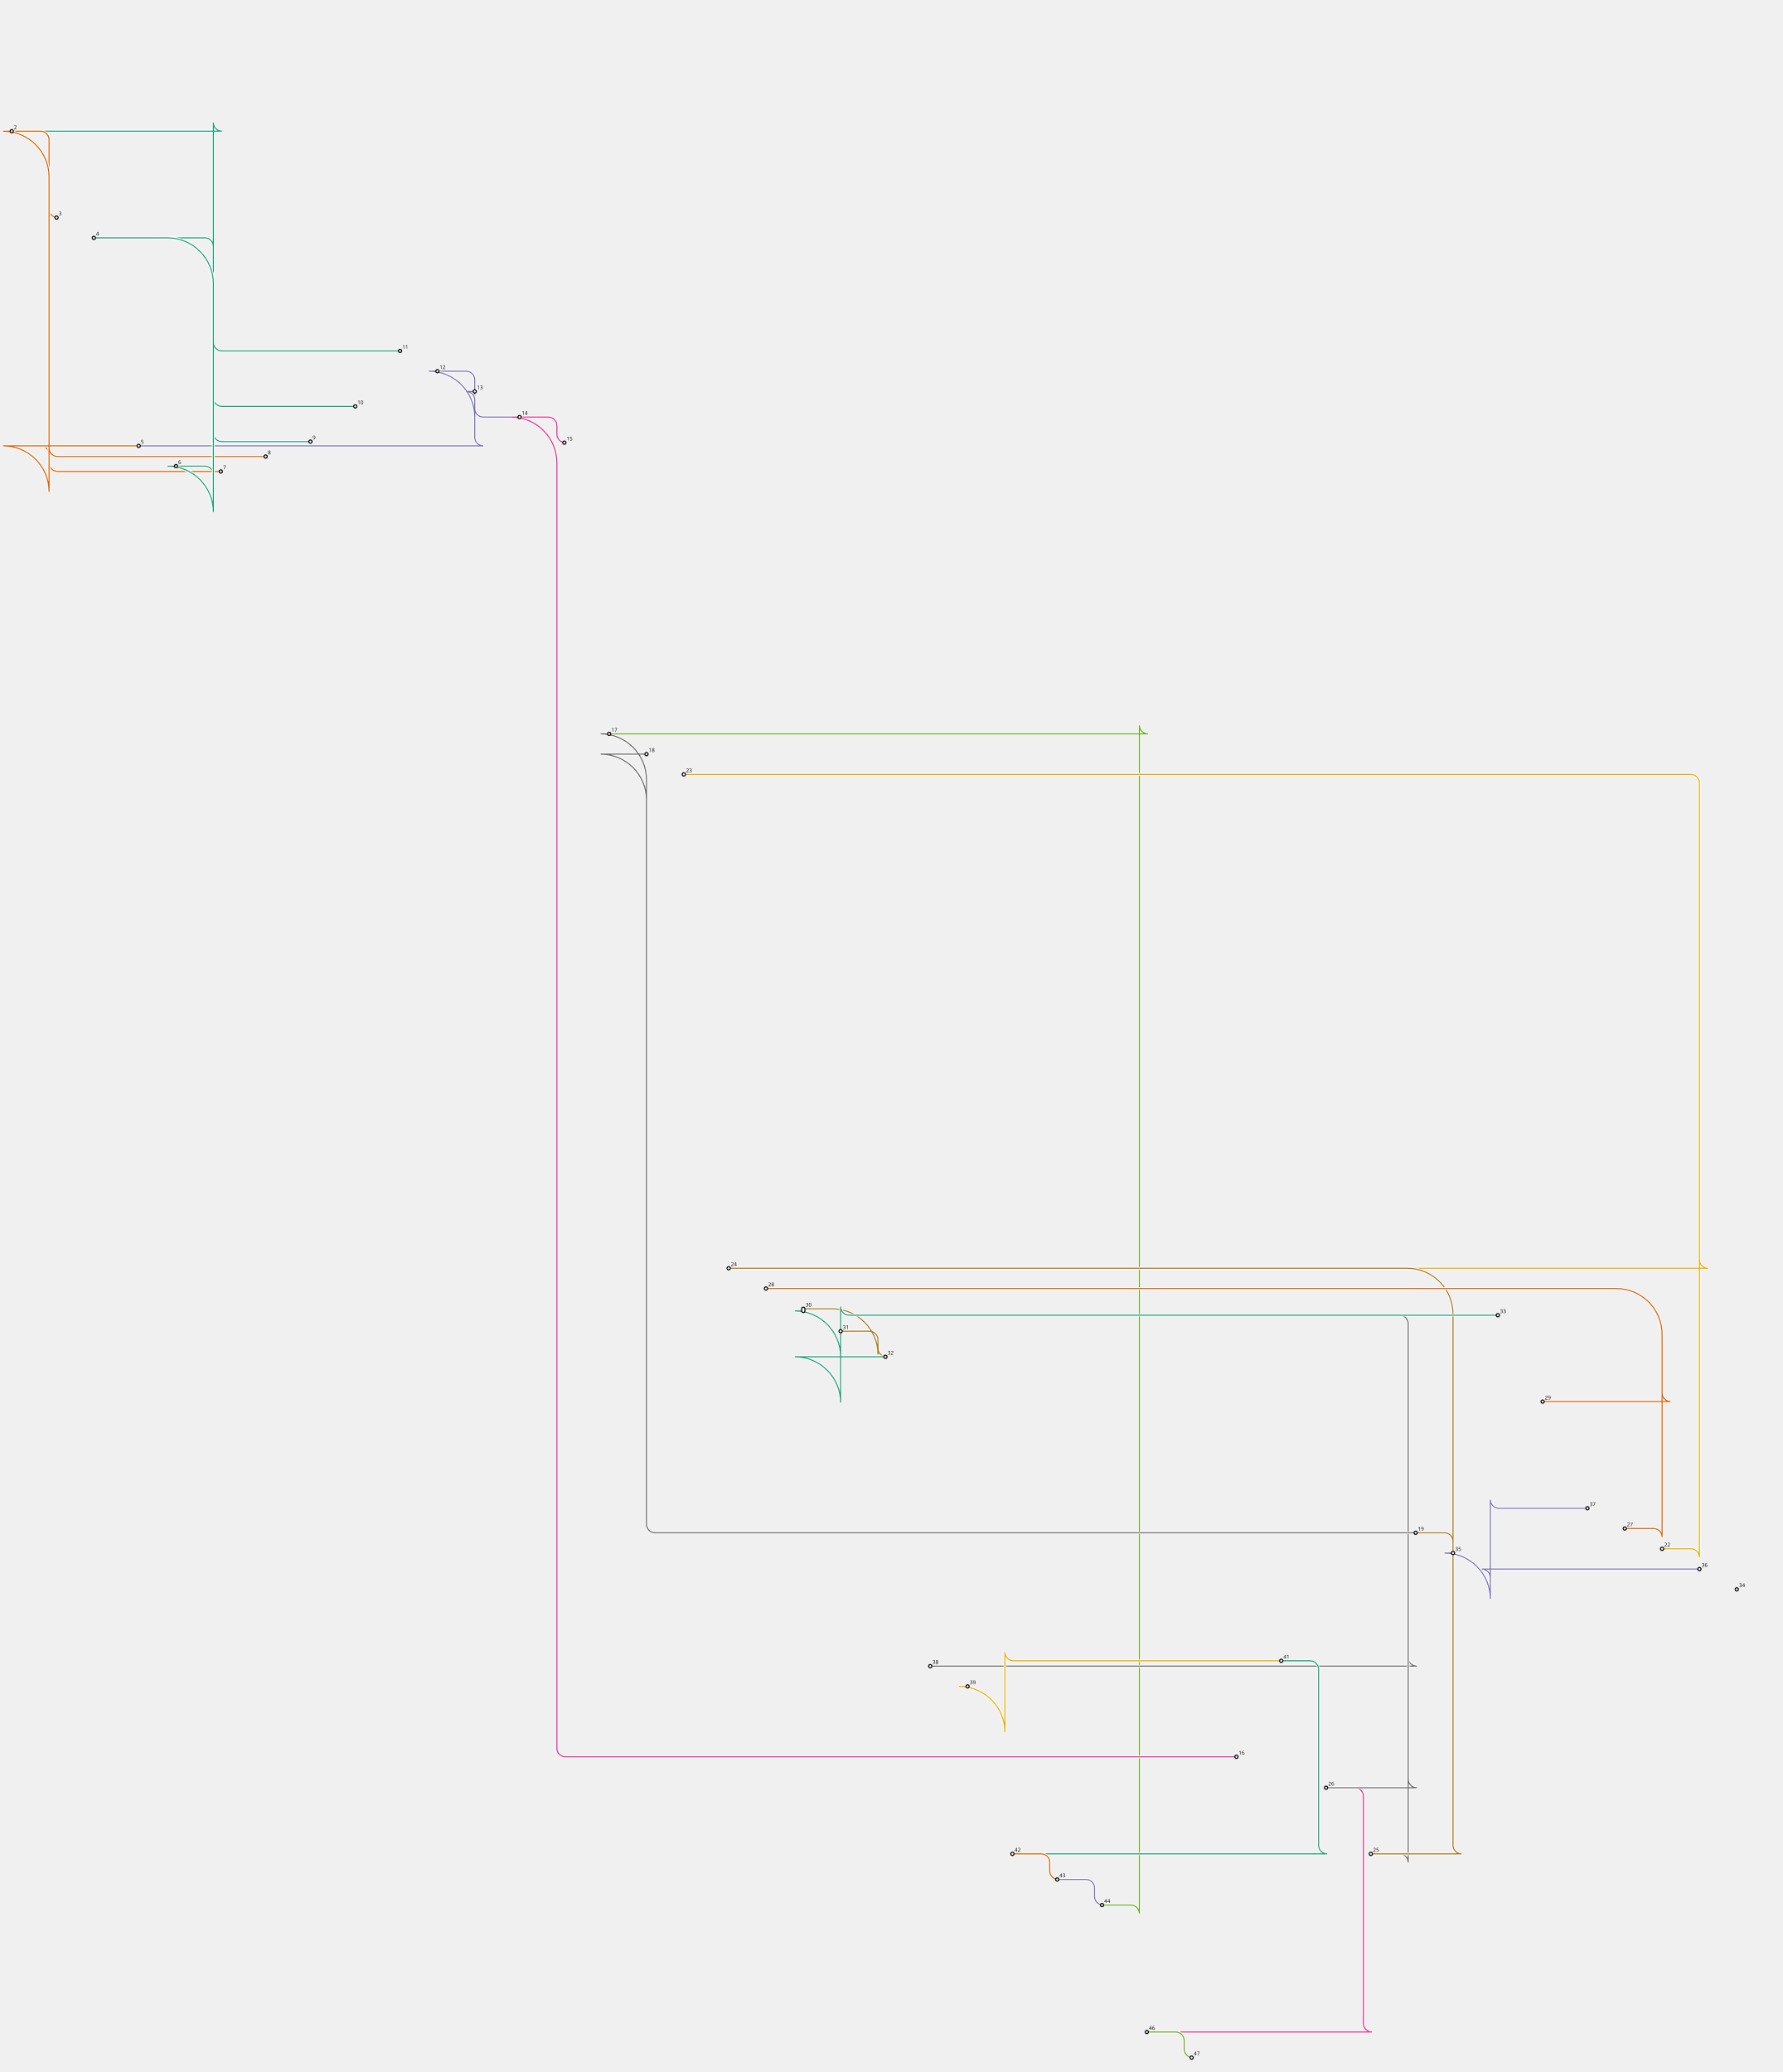
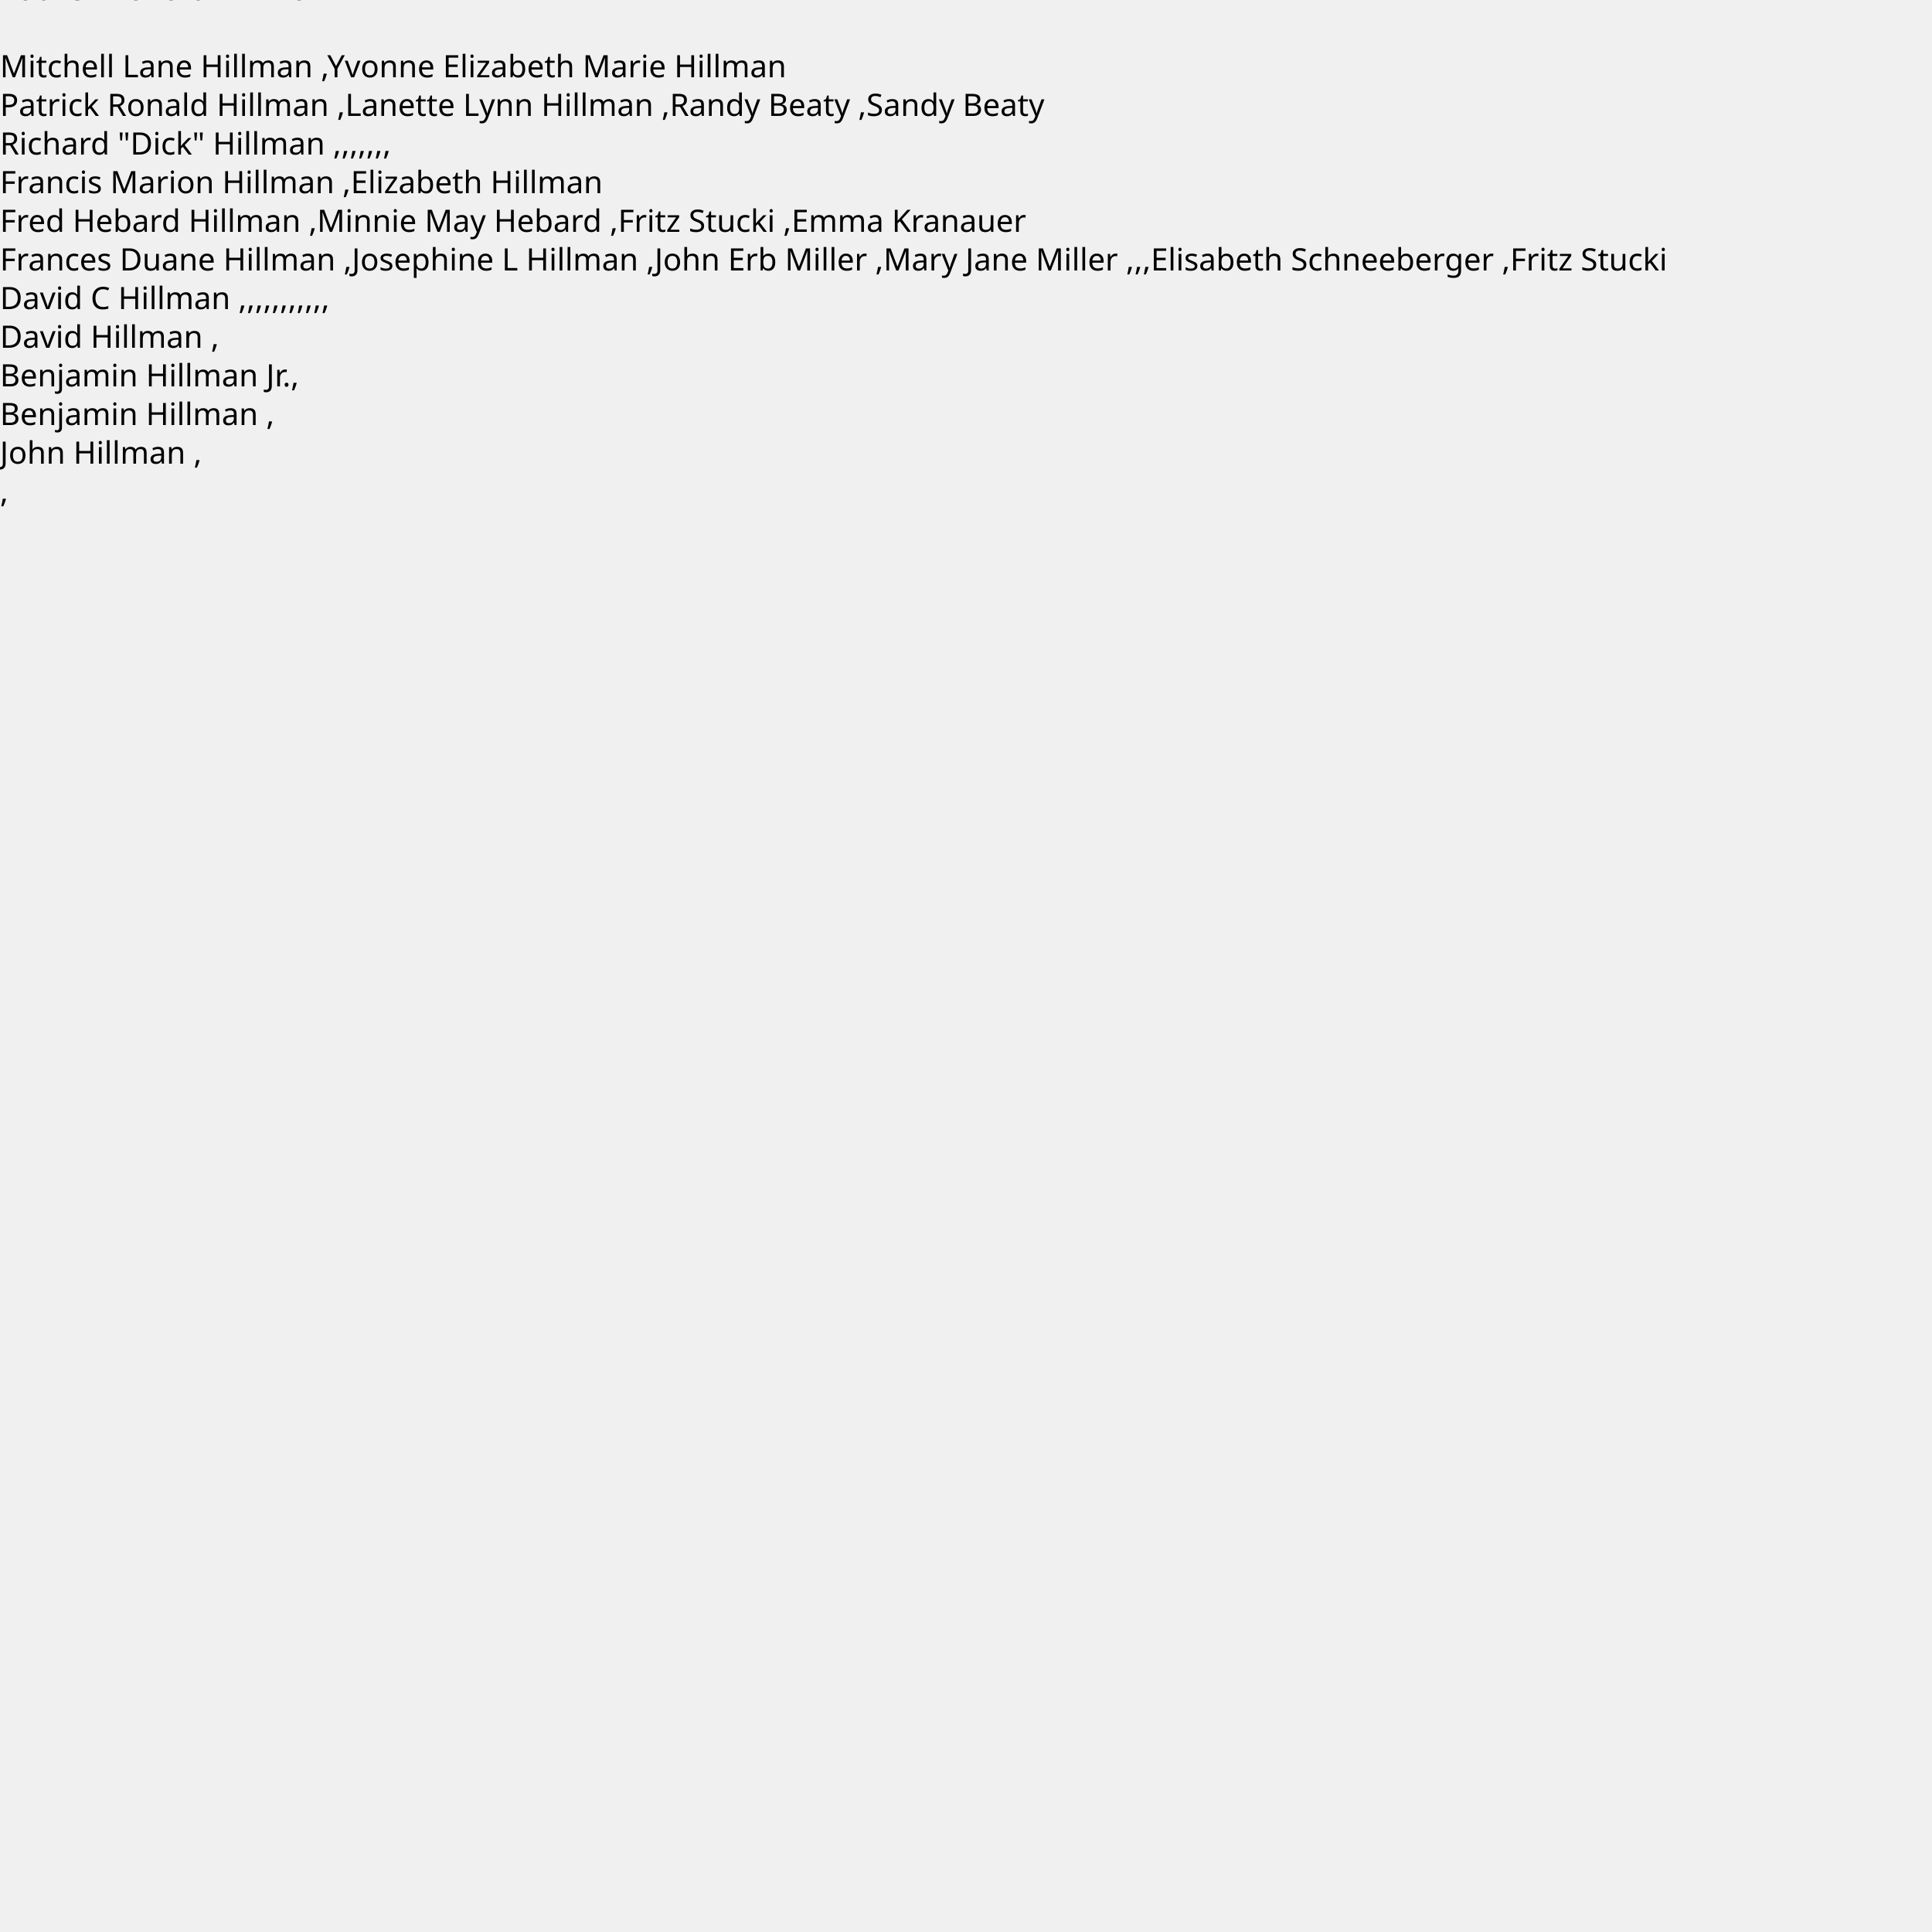
- <svg xmlns="http://www.w3.org/2000/svg" width="3342" height="3885" style="background-color: white" version="1.1">
+ <svg xmlns="http://www.w3.org/2000/svg" width="1000" height="1000">
  <style>
-     text {
-       font-family: sans-serif;
-       font-size: 10px;
-     }
-     .node {
-       stroke-linecap: round;
-     }
-     .link {
-       fill: none;
-     }
-   </style>
-   <path class="link" d="       M330 874       L384 874       A16 16 90 0 1 400 890       L400 230       A16 16 90 0 0 416 246       L22 246       M176 446       L384 446       A16 16 90 0 1 400 462       L400 230       A16 16 90 0 0 416 246       L22 246" stroke="white" stroke-width="5" />
-   <path class="link" d="       M330 874       L384 874       A16 16 90 0 1 400 890       L400 230       A16 16 90 0 0 416 246       L22 246       M176 446       L384 446       A16 16 90 0 1 400 462       L400 230       A16 16 90 0 0 416 246       L22 246" stroke="#1b9e77" stroke-width="2" />
-     ,
-       <path class="link" d="       M22 246       L76 246       A16 16 90 0 1 92 262       L92 392       A16 16 90 0 0 108 408       L106 408       M260 836       L76 836       A16 16 90 0 1 92 852       L92 392       A16 16 90 0 0 108 408       L106 408" stroke="white" stroke-width="5" />
-   <path class="link" d="       M22 246       L76 246       A16 16 90 0 1 92 262       L92 392       A16 16 90 0 0 108 408       L106 408       M260 836       L76 836       A16 16 90 0 1 92 852       L92 392       A16 16 90 0 0 108 408       L106 408" stroke="#d95f02" stroke-width="2" />
-     ,
-       <path class="link" d="       M820 696       L874 696       A16 16 90 0 1 890 712       L890 820       A16 16 90 0 0 906 836       L260 836       M890 734       L874 734       A16 16 90 0 1 890 750       L890 820       A16 16 90 0 0 906 836       L260 836" stroke="white" stroke-width="5" />
-   <path class="link" d="       M820 696       L874 696       A16 16 90 0 1 890 712       L890 820       A16 16 90 0 0 906 836       L260 836       M890 734       L874 734       A16 16 90 0 1 890 750       L890 820       A16 16 90 0 0 906 836       L260 836" stroke="#7570b3" stroke-width="2" />
-     ,
-       <path class="link" d="       M22 246       L6 246       A86 86 90 0 1 92 332       L92 868       A16 16 90 0 0 108 884       L414 884       M260 836       L6 836       A86 86 90 0 1 92 922       L92 868       A16 16 90 0 0 108 884       L414 884" stroke="white" stroke-width="5" />
-   <path class="link" d="       M22 246       L6 246       A86 86 90 0 1 92 332       L92 868       A16 16 90 0 0 108 884       L414 884       M260 836       L6 836       A86 86 90 0 1 92 922       L92 868       A16 16 90 0 0 108 884       L414 884" stroke="#d95f02" stroke-width="2" />
-     ,
-       <path class="link" d="       M22 246       L6 246       A86 86 90 0 1 92 332       L92 840       A16 16 90 0 0 108 856       L498 856       M260 836       L6 836       A86 86 90 0 1 92 922       L92 840       A16 16 90 0 0 108 856       L498 856" stroke="white" stroke-width="5" />
-   <path class="link" d="       M22 246       L6 246       A86 86 90 0 1 92 332       L92 840       A16 16 90 0 0 108 856       L498 856       M260 836       L6 836       A86 86 90 0 1 92 922       L92 840       A16 16 90 0 0 108 856       L498 856" stroke="#d95f02" stroke-width="2" />
-     ,
-       <path class="link" d="       M330 874       L314 874       A86 86 90 0 1 400 960       L400 812       A16 16 90 0 0 416 828       L582 828       M176 446       L314 446       A86 86 90 0 1 400 532       L400 812       A16 16 90 0 0 416 828       L582 828" stroke="white" stroke-width="5" />
-   <path class="link" d="       M330 874       L314 874       A86 86 90 0 1 400 960       L400 812       A16 16 90 0 0 416 828       L582 828       M176 446       L314 446       A86 86 90 0 1 400 532       L400 812       A16 16 90 0 0 416 828       L582 828" stroke="#1b9e77" stroke-width="2" />
-     ,
-       <path class="link" d="       M330 874       L314 874       A86 86 90 0 1 400 960       L400 746       A16 16 90 0 0 416 762       L666 762       M176 446       L314 446       A86 86 90 0 1 400 532       L400 746       A16 16 90 0 0 416 762       L666 762" stroke="white" stroke-width="5" />
-   <path class="link" d="       M330 874       L314 874       A86 86 90 0 1 400 960       L400 746       A16 16 90 0 0 416 762       L666 762       M176 446       L314 446       A86 86 90 0 1 400 532       L400 746       A16 16 90 0 0 416 762       L666 762" stroke="#1b9e77" stroke-width="2" />
-     ,
-       <path class="link" d="       M330 874       L314 874       A86 86 90 0 1 400 960       L400 642       A16 16 90 0 0 416 658       L750 658       M176 446       L314 446       A86 86 90 0 1 400 532       L400 642       A16 16 90 0 0 416 658       L750 658" stroke="white" stroke-width="5" />
-   <path class="link" d="       M330 874       L314 874       A86 86 90 0 1 400 960       L400 642       A16 16 90 0 0 416 658       L750 658       M176 446       L314 446       A86 86 90 0 1 400 532       L400 642       A16 16 90 0 0 416 658       L750 658" stroke="#1b9e77" stroke-width="2" />
-     ,
-       <path class="link" d="       M820 696       L804 696       A86 86 90 0 1 890 782       L890 766       A16 16 90 0 0 906 782       L974 782       M890 734       L874 734       A16 16 90 0 1 890 750       L890 766       A16 16 90 0 0 906 782       L974 782" stroke="white" stroke-width="5" />
-   <path class="link" d="       M820 696       L804 696       A86 86 90 0 1 890 782       L890 766       A16 16 90 0 0 906 782       L974 782       M890 734       L874 734       A16 16 90 0 1 890 750       L890 766       A16 16 90 0 0 906 782       L974 782" stroke="#7570b3" stroke-width="2" />
-     ,
-       <path class="link" d="       M974 782       L1028 782       A16 16 90 0 1 1044 798       L1044 814       A16 16 90 0 0 1060 830       L1058 830" stroke="white" stroke-width="5" />
-   <path class="link" d="       M974 782       L1028 782       A16 16 90 0 1 1044 798       L1044 814       A16 16 90 0 0 1060 830       L1058 830" stroke="#e7298a" stroke-width="2" />
-     ,
-       <path class="link" d="       M2066 3572       L2120 3572       A16 16 90 0 1 2136 3588       L2136 1360       A16 16 90 0 0 2152 1376       L1142 1376" stroke="white" stroke-width="5" />
-   <path class="link" d="       M2066 3572       L2120 3572       A16 16 90 0 1 2136 3588       L2136 1360       A16 16 90 0 0 2152 1376       L1142 1376" stroke="#66a61e" stroke-width="2" />
-     ,
-       <path class="link" d="       M3116 2904       L3170 2904       A16 16 90 0 1 3186 2920       L3186 2362       A16 16 90 0 0 3202 2378       L1366 2378       M1282 1452       L3170 1452       A16 16 90 0 1 3186 1468       L3186 2362       A16 16 90 0 0 3202 2378       L1366 2378" stroke="white" stroke-width="5" />
-   <path class="link" d="       M3116 2904       L3170 2904       A16 16 90 0 1 3186 2920       L3186 2362       A16 16 90 0 0 3202 2378       L1366 2378       M1282 1452       L3170 1452       A16 16 90 0 1 3186 1468       L3186 2362       A16 16 90 0 0 3202 2378       L1366 2378" stroke="#e6ab02" stroke-width="2" />
-     ,
-       <path class="link" d="       M1576 2496       L1630 2496       A16 16 90 0 1 1646 2512       L1646 2528       A16 16 90 0 0 1662 2544       L1660 2544       M1506 2454       L1560 2454       A86 86 90 0 1 1646 2540       L1646 2528       A16 16 90 0 0 1662 2544       L1660 2544" stroke="white" stroke-width="5" />
-   <path class="link" d="       M1576 2496       L1630 2496       A16 16 90 0 1 1646 2512       L1646 2528       A16 16 90 0 0 1662 2544       L1660 2544       M1506 2454       L1560 2454       A86 86 90 0 1 1646 2540       L1646 2528       A16 16 90 0 0 1662 2544       L1660 2544" stroke="#a6761d" stroke-width="2" />
-     ,
-       <path class="link" d="       M2570 3476       L2624 3476       A16 16 90 0 1 2640 3492       L2640 3108       A16 16 90 0 0 2656 3124       L1744 3124       M2808 2466       L2624 2466       A16 16 90 0 1 2640 2482       L2640 3108       A16 16 90 0 0 2656 3124       L1744 3124" stroke="white" stroke-width="5" />
-   <path class="link" d="       M2570 3476       L2624 3476       A16 16 90 0 1 2640 3492       L2640 3108       A16 16 90 0 0 2656 3124       L1744 3124       M2808 2466       L2624 2466       A16 16 90 0 1 2640 2482       L2640 3108       A16 16 90 0 0 2656 3124       L1744 3124" stroke="#666666" stroke-width="2" />
-     ,
-       <path class="link" d="       M2402 3114       L2456 3114       A16 16 90 0 1 2472 3130       L2472 3460       A16 16 90 0 0 2488 3476       L1898 3476" stroke="white" stroke-width="5" />
-   <path class="link" d="       M2402 3114       L2456 3114       A16 16 90 0 1 2472 3130       L2472 3460       A16 16 90 0 0 2488 3476       L1898 3476" stroke="#1b9e77" stroke-width="2" />
-     ,
-       <path class="link" d="       M1898 3476       L1952 3476       A16 16 90 0 1 1968 3492       L1968 3508       A16 16 90 0 0 1984 3524       L1982 3524" stroke="white" stroke-width="5" />
-   <path class="link" d="       M1898 3476       L1952 3476       A16 16 90 0 1 1968 3492       L1968 3508       A16 16 90 0 0 1984 3524       L1982 3524" stroke="#d95f02" stroke-width="2" />
-     ,
-       <path class="link" d="       M1982 3524       L2036 3524       A16 16 90 0 1 2052 3540       L2052 3556       A16 16 90 0 0 2068 3572       L2066 3572" stroke="white" stroke-width="5" />
-   <path class="link" d="       M1982 3524       L2036 3524       A16 16 90 0 1 2052 3540       L2052 3556       A16 16 90 0 0 2068 3572       L2066 3572" stroke="#7570b3" stroke-width="2" />
-     ,
-       <path class="link" d="       M2486 3352       L2540 3352       A16 16 90 0 1 2556 3368       L2556 3794       A16 16 90 0 0 2572 3810       L2150 3810" stroke="white" stroke-width="5" />
-   <path class="link" d="       M2486 3352       L2540 3352       A16 16 90 0 1 2556 3368       L2556 3794       A16 16 90 0 0 2572 3810       L2150 3810" stroke="#e7298a" stroke-width="2" />
-     ,
-       <path class="link" d="       M2150 3810       L2204 3810       A16 16 90 0 1 2220 3826       L2220 3842       A16 16 90 0 0 2236 3858       L2234 3858" stroke="white" stroke-width="5" />
-   <path class="link" d="       M2150 3810       L2204 3810       A16 16 90 0 1 2220 3826       L2220 3842       A16 16 90 0 0 2236 3858       L2234 3858" stroke="#66a61e" stroke-width="2" />
-     ,
-       <path class="link" d="       M974 782       L958 782       A86 86 90 0 1 1044 868       L1044 3278       A16 16 90 0 0 1060 3294       L2318 3294" stroke="white" stroke-width="5" />
-   <path class="link" d="       M974 782       L958 782       A86 86 90 0 1 1044 868       L1044 3278       A16 16 90 0 0 1060 3294       L2318 3294" stroke="#e7298a" stroke-width="2" />
-     ,
-       <path class="link" d="       M1814 3162       L1798 3162       A86 86 90 0 1 1884 3248       L1884 3098       A16 16 90 0 0 1900 3114       L2402 3114" stroke="white" stroke-width="5" />
-   <path class="link" d="       M1814 3162       L1798 3162       A86 86 90 0 1 1884 3248       L1884 3098       A16 16 90 0 0 1900 3114       L2402 3114" stroke="#e6ab02" stroke-width="2" />
-     ,
-       <path class="link" d="       M2570 3476       L2624 3476       A16 16 90 0 1 2640 3492       L2640 3336       A16 16 90 0 0 2656 3352       L2486 3352       M2808 2466       L2624 2466       A16 16 90 0 1 2640 2482       L2640 3336       A16 16 90 0 0 2656 3352       L2486 3352" stroke="white" stroke-width="5" />
-   <path class="link" d="       M2570 3476       L2624 3476       A16 16 90 0 1 2640 3492       L2640 3336       A16 16 90 0 0 2656 3352       L2486 3352       M2808 2466       L2624 2466       A16 16 90 0 1 2640 2482       L2640 3336       A16 16 90 0 0 2656 3352       L2486 3352" stroke="#666666" stroke-width="2" />
-     ,
-       <path class="link" d="       M2654 2874       L2708 2874       A16 16 90 0 1 2724 2890       L2724 3460       A16 16 90 0 0 2740 3476       L2570 3476       M1366 2378       L2638 2378       A86 86 90 0 1 2724 2464       L2724 3460       A16 16 90 0 0 2740 3476       L2570 3476" stroke="white" stroke-width="5" />
-   <path class="link" d="       M2654 2874       L2708 2874       A16 16 90 0 1 2724 2890       L2724 3460       A16 16 90 0 0 2740 3476       L2570 3476       M1366 2378       L2638 2378       A86 86 90 0 1 2724 2464       L2724 3460       A16 16 90 0 0 2740 3476       L2570 3476" stroke="#a6761d" stroke-width="2" />
-     ,
-       <path class="link" d="       M1142 1376       L1126 1376       A86 86 90 0 1 1212 1462       L1212 2858       A16 16 90 0 0 1228 2874       L2654 2874       M1212 1414       L1126 1414       A86 86 90 0 1 1212 1500       L1212 2858       A16 16 90 0 0 1228 2874       L2654 2874" stroke="white" stroke-width="5" />
-   <path class="link" d="       M1142 1376       L1126 1376       A86 86 90 0 1 1212 1462       L1212 2858       A16 16 90 0 0 1228 2874       L2654 2874       M1212 1414       L1126 1414       A86 86 90 0 1 1212 1500       L1212 2858       A16 16 90 0 0 1228 2874       L2654 2874" stroke="#666666" stroke-width="2" />
-     ,
-       <path class="link" d="       M1506 2458       L1490 2458       A86 86 90 0 1 1576 2544       L1576 2450       A16 16 90 0 0 1592 2466       L2808 2466       M1660 2544       L1490 2544       A86 86 90 0 1 1576 2630       L1576 2450       A16 16 90 0 0 1592 2466       L2808 2466" stroke="white" stroke-width="5" />
-   <path class="link" d="       M1506 2458       L1490 2458       A86 86 90 0 1 1576 2544       L1576 2450       A16 16 90 0 0 1592 2466       L2808 2466       M1660 2544       L1490 2544       A86 86 90 0 1 1576 2630       L1576 2450       A16 16 90 0 0 1592 2466       L2808 2466" stroke="#1b9e77" stroke-width="2" />
-     ,
-       <path class="link" d="       M3046 2866       L3100 2866       A16 16 90 0 1 3116 2882       L3116 2612       A16 16 90 0 0 3132 2628       L2892 2628       M1436 2416       L3030 2416       A86 86 90 0 1 3116 2502       L3116 2612       A16 16 90 0 0 3132 2628       L2892 2628" stroke="white" stroke-width="5" />
-   <path class="link" d="       M3046 2866       L3100 2866       A16 16 90 0 1 3116 2882       L3116 2612       A16 16 90 0 0 3132 2628       L2892 2628       M1436 2416       L3030 2416       A86 86 90 0 1 3116 2502       L3116 2612       A16 16 90 0 0 3132 2628       L2892 2628" stroke="#d95f02" stroke-width="2" />
-     ,
-       <path class="link" d="       M2724 2912       L2708 2912       A86 86 90 0 1 2794 2998       L2794 2812       A16 16 90 0 0 2810 2828       L2976 2828       M3186 2942       L2778 2942       A16 16 90 0 1 2794 2958       L2794 2812       A16 16 90 0 0 2810 2828       L2976 2828" stroke="white" stroke-width="5" />
-   <path class="link" d="       M2724 2912       L2708 2912       A86 86 90 0 1 2794 2998       L2794 2812       A16 16 90 0 0 2810 2828       L2976 2828       M3186 2942       L2778 2942       A16 16 90 0 1 2794 2958       L2794 2812       A16 16 90 0 0 2810 2828       L2976 2828" stroke="#7570b3" stroke-width="2" />
-   <path class="selectable node" data-id="2" stroke="black" stroke-width="8" d="M22 246 L22 246" />
-   <path class="node" stroke="white" stroke-width="4" d="M22 246 L22 246" />
-   <text class="selectable" data-id="2" x="26" y="242" stroke="white" stroke-width="2">2</text>
-   <text x="26" y="242" style="pointer-events: none;">2</text>
-   ,
-     <path class="selectable node" data-id="3" stroke="black" stroke-width="8" d="M106 408 L106 408" />
-   <path class="node" stroke="white" stroke-width="4" d="M106 408 L106 408" />
-   <text class="selectable" data-id="3" x="110" y="404" stroke="white" stroke-width="2">3</text>
-   <text x="110" y="404" style="pointer-events: none;">3</text>
-   ,
-     <path class="selectable node" data-id="4" stroke="black" stroke-width="8" d="M176 446 L176 446" />
-   <path class="node" stroke="white" stroke-width="4" d="M176 446 L176 446" />
-   <text class="selectable" data-id="4" x="180" y="442" stroke="white" stroke-width="2">4</text>
-   <text x="180" y="442" style="pointer-events: none;">4</text>
-   ,
-     <path class="selectable node" data-id="5" stroke="black" stroke-width="8" d="M260 836 L260 836" />
-   <path class="node" stroke="white" stroke-width="4" d="M260 836 L260 836" />
-   <text class="selectable" data-id="5" x="264" y="832" stroke="white" stroke-width="2">5</text>
-   <text x="264" y="832" style="pointer-events: none;">5</text>
-   ,
-     <path class="selectable node" data-id="6" stroke="black" stroke-width="8" d="M330 874 L330 874" />
-   <path class="node" stroke="white" stroke-width="4" d="M330 874 L330 874" />
-   <text class="selectable" data-id="6" x="334" y="870" stroke="white" stroke-width="2">6</text>
-   <text x="334" y="870" style="pointer-events: none;">6</text>
-   ,
-     <path class="selectable node" data-id="7" stroke="black" stroke-width="8" d="M414 884 L414 884" />
-   <path class="node" stroke="white" stroke-width="4" d="M414 884 L414 884" />
-   <text class="selectable" data-id="7" x="418" y="880" stroke="white" stroke-width="2">7</text>
-   <text x="418" y="880" style="pointer-events: none;">7</text>
-   ,
-     <path class="selectable node" data-id="8" stroke="black" stroke-width="8" d="M498 856 L498 856" />
-   <path class="node" stroke="white" stroke-width="4" d="M498 856 L498 856" />
-   <text class="selectable" data-id="8" x="502" y="852" stroke="white" stroke-width="2">8</text>
-   <text x="502" y="852" style="pointer-events: none;">8</text>
-   ,
-     <path class="selectable node" data-id="9" stroke="black" stroke-width="8" d="M582 828 L582 828" />
-   <path class="node" stroke="white" stroke-width="4" d="M582 828 L582 828" />
-   <text class="selectable" data-id="9" x="586" y="824" stroke="white" stroke-width="2">9</text>
-   <text x="586" y="824" style="pointer-events: none;">9</text>
-   ,
-     <path class="selectable node" data-id="10" stroke="black" stroke-width="8" d="M666 762 L666 762" />
-   <path class="node" stroke="white" stroke-width="4" d="M666 762 L666 762" />
-   <text class="selectable" data-id="10" x="670" y="758" stroke="white" stroke-width="2">10</text>
-   <text x="670" y="758" style="pointer-events: none;">10</text>
-   ,
-     <path class="selectable node" data-id="11" stroke="black" stroke-width="8" d="M750 658 L750 658" />
-   <path class="node" stroke="white" stroke-width="4" d="M750 658 L750 658" />
-   <text class="selectable" data-id="11" x="754" y="654" stroke="white" stroke-width="2">11</text>
-   <text x="754" y="654" style="pointer-events: none;">11</text>
-   ,
-     <path class="selectable node" data-id="12" stroke="black" stroke-width="8" d="M820 696 L820 696" />
-   <path class="node" stroke="white" stroke-width="4" d="M820 696 L820 696" />
-   <text class="selectable" data-id="12" x="824" y="692" stroke="white" stroke-width="2">12</text>
-   <text x="824" y="692" style="pointer-events: none;">12</text>
-   ,
-     <path class="selectable node" data-id="13" stroke="black" stroke-width="8" d="M890 734 L890 734" />
-   <path class="node" stroke="white" stroke-width="4" d="M890 734 L890 734" />
-   <text class="selectable" data-id="13" x="894" y="730" stroke="white" stroke-width="2">13</text>
-   <text x="894" y="730" style="pointer-events: none;">13</text>
-   ,
-     <path class="selectable node" data-id="14" stroke="black" stroke-width="8" d="M974 782 L974 782" />
-   <path class="node" stroke="white" stroke-width="4" d="M974 782 L974 782" />
-   <text class="selectable" data-id="14" x="978" y="778" stroke="white" stroke-width="2">14</text>
-   <text x="978" y="778" style="pointer-events: none;">14</text>
-   ,
-     <path class="selectable node" data-id="15" stroke="black" stroke-width="8" d="M1058 830 L1058 830" />
-   <path class="node" stroke="white" stroke-width="4" d="M1058 830 L1058 830" />
-   <text class="selectable" data-id="15" x="1062" y="826" stroke="white" stroke-width="2">15</text>
-   <text x="1062" y="826" style="pointer-events: none;">15</text>
-   ,
-     <path class="selectable node" data-id="17" stroke="black" stroke-width="8" d="M1142 1376 L1142 1376" />
-   <path class="node" stroke="white" stroke-width="4" d="M1142 1376 L1142 1376" />
-   <text class="selectable" data-id="17" x="1146" y="1372" stroke="white" stroke-width="2">17</text>
-   <text x="1146" y="1372" style="pointer-events: none;">17</text>
-   ,
-     <path class="selectable node" data-id="18" stroke="black" stroke-width="8" d="M1212 1414 L1212 1414" />
-   <path class="node" stroke="white" stroke-width="4" d="M1212 1414 L1212 1414" />
-   <text class="selectable" data-id="18" x="1216" y="1410" stroke="white" stroke-width="2">18</text>
-   <text x="1216" y="1410" style="pointer-events: none;">18</text>
-   ,
-     <path class="selectable node" data-id="23" stroke="black" stroke-width="8" d="M1282 1452 L1282 1452" />
-   <path class="node" stroke="white" stroke-width="4" d="M1282 1452 L1282 1452" />
-   <text class="selectable" data-id="23" x="1286" y="1448" stroke="white" stroke-width="2">23</text>
-   <text x="1286" y="1448" style="pointer-events: none;">23</text>
-   ,
-     <path class="selectable node" data-id="24" stroke="black" stroke-width="8" d="M1366 2378 L1366 2378" />
-   <path class="node" stroke="white" stroke-width="4" d="M1366 2378 L1366 2378" />
-   <text class="selectable" data-id="24" x="1370" y="2374" stroke="white" stroke-width="2">24</text>
-   <text x="1370" y="2374" style="pointer-events: none;">24</text>
-   ,
-     <path class="selectable node" data-id="28" stroke="black" stroke-width="8" d="M1436 2416 L1436 2416" />
-   <path class="node" stroke="white" stroke-width="4" d="M1436 2416 L1436 2416" />
-   <text class="selectable" data-id="28" x="1440" y="2412" stroke="white" stroke-width="2">28</text>
-   <text x="1440" y="2412" style="pointer-events: none;">28</text>
-   ,
-     <path class="selectable node" data-id="30" stroke="black" stroke-width="8" d="M1506 2454 L1506 2458" />
-   <path class="node" stroke="white" stroke-width="4" d="M1506 2454 L1506 2458" />
-   <text class="selectable" data-id="30" x="1510" y="2450" stroke="white" stroke-width="2">30</text>
-   <text x="1510" y="2450" style="pointer-events: none;">30</text>
-   ,
-     <path class="selectable node" data-id="31" stroke="black" stroke-width="8" d="M1576 2496 L1576 2496" />
-   <path class="node" stroke="white" stroke-width="4" d="M1576 2496 L1576 2496" />
-   <text class="selectable" data-id="31" x="1580" y="2492" stroke="white" stroke-width="2">31</text>
-   <text x="1580" y="2492" style="pointer-events: none;">31</text>
-   ,
-     <path class="selectable node" data-id="32" stroke="black" stroke-width="8" d="M1660 2544 L1660 2544" />
-   <path class="node" stroke="white" stroke-width="4" d="M1660 2544 L1660 2544" />
-   <text class="selectable" data-id="32" x="1664" y="2540" stroke="white" stroke-width="2">32</text>
-   <text x="1664" y="2540" style="pointer-events: none;">32</text>
-   ,
-     <path class="selectable node" data-id="38" stroke="black" stroke-width="8" d="M1744 3124 L1744 3124" />
-   <path class="node" stroke="white" stroke-width="4" d="M1744 3124 L1744 3124" />
-   <text class="selectable" data-id="38" x="1748" y="3120" stroke="white" stroke-width="2">38</text>
-   <text x="1748" y="3120" style="pointer-events: none;">38</text>
-   ,
-     <path class="selectable node" data-id="39" stroke="black" stroke-width="8" d="M1814 3162 L1814 3162" />
-   <path class="node" stroke="white" stroke-width="4" d="M1814 3162 L1814 3162" />
-   <text class="selectable" data-id="39" x="1818" y="3158" stroke="white" stroke-width="2">39</text>
-   <text x="1818" y="3158" style="pointer-events: none;">39</text>
-   ,
-     <path class="selectable node" data-id="42" stroke="black" stroke-width="8" d="M1898 3476 L1898 3476" />
-   <path class="node" stroke="white" stroke-width="4" d="M1898 3476 L1898 3476" />
-   <text class="selectable" data-id="42" x="1902" y="3472" stroke="white" stroke-width="2">42</text>
-   <text x="1902" y="3472" style="pointer-events: none;">42</text>
-   ,
-     <path class="selectable node" data-id="43" stroke="black" stroke-width="8" d="M1982 3524 L1982 3524" />
-   <path class="node" stroke="white" stroke-width="4" d="M1982 3524 L1982 3524" />
-   <text class="selectable" data-id="43" x="1986" y="3520" stroke="white" stroke-width="2">43</text>
-   <text x="1986" y="3520" style="pointer-events: none;">43</text>
-   ,
-     <path class="selectable node" data-id="44" stroke="black" stroke-width="8" d="M2066 3572 L2066 3572" />
-   <path class="node" stroke="white" stroke-width="4" d="M2066 3572 L2066 3572" />
-   <text class="selectable" data-id="44" x="2070" y="3568" stroke="white" stroke-width="2">44</text>
-   <text x="2070" y="3568" style="pointer-events: none;">44</text>
-   ,
-     <path class="selectable node" data-id="46" stroke="black" stroke-width="8" d="M2150 3810 L2150 3810" />
-   <path class="node" stroke="white" stroke-width="4" d="M2150 3810 L2150 3810" />
-   <text class="selectable" data-id="46" x="2154" y="3806" stroke="white" stroke-width="2">46</text>
-   <text x="2154" y="3806" style="pointer-events: none;">46</text>
-   ,
-     <path class="selectable node" data-id="47" stroke="black" stroke-width="8" d="M2234 3858 L2234 3858" />
-   <path class="node" stroke="white" stroke-width="4" d="M2234 3858 L2234 3858" />
-   <text class="selectable" data-id="47" x="2238" y="3854" stroke="white" stroke-width="2">47</text>
-   <text x="2238" y="3854" style="pointer-events: none;">47</text>
-   ,
-     <path class="selectable node" data-id="16" stroke="black" stroke-width="8" d="M2318 3294 L2318 3294" />
-   <path class="node" stroke="white" stroke-width="4" d="M2318 3294 L2318 3294" />
-   <text class="selectable" data-id="16" x="2322" y="3290" stroke="white" stroke-width="2">16</text>
-   <text x="2322" y="3290" style="pointer-events: none;">16</text>
-   ,
-     <path class="selectable node" data-id="41" stroke="black" stroke-width="8" d="M2402 3114 L2402 3114" />
-   <path class="node" stroke="white" stroke-width="4" d="M2402 3114 L2402 3114" />
-   <text class="selectable" data-id="41" x="2406" y="3110" stroke="white" stroke-width="2">41</text>
-   <text x="2406" y="3110" style="pointer-events: none;">41</text>
-   ,
-     <path class="selectable node" data-id="26" stroke="black" stroke-width="8" d="M2486 3352 L2486 3352" />
-   <path class="node" stroke="white" stroke-width="4" d="M2486 3352 L2486 3352" />
-   <text class="selectable" data-id="26" x="2490" y="3348" stroke="white" stroke-width="2">26</text>
-   <text x="2490" y="3348" style="pointer-events: none;">26</text>
-   ,
-     <path class="selectable node" data-id="25" stroke="black" stroke-width="8" d="M2570 3476 L2570 3476" />
-   <path class="node" stroke="white" stroke-width="4" d="M2570 3476 L2570 3476" />
-   <text class="selectable" data-id="25" x="2574" y="3472" stroke="white" stroke-width="2">25</text>
-   <text x="2574" y="3472" style="pointer-events: none;">25</text>
-   ,
-     <path class="selectable node" data-id="19" stroke="black" stroke-width="8" d="M2654 2874 L2654 2874" />
-   <path class="node" stroke="white" stroke-width="4" d="M2654 2874 L2654 2874" />
-   <text class="selectable" data-id="19" x="2658" y="2870" stroke="white" stroke-width="2">19</text>
-   <text x="2658" y="2870" style="pointer-events: none;">19</text>
-   ,
-     <path class="selectable node" data-id="35" stroke="black" stroke-width="8" d="M2724 2912 L2724 2912" />
-   <path class="node" stroke="white" stroke-width="4" d="M2724 2912 L2724 2912" />
-   <text class="selectable" data-id="35" x="2728" y="2908" stroke="white" stroke-width="2">35</text>
-   <text x="2728" y="2908" style="pointer-events: none;">35</text>
-   ,
-     <path class="selectable node" data-id="33" stroke="black" stroke-width="8" d="M2808 2466 L2808 2466" />
-   <path class="node" stroke="white" stroke-width="4" d="M2808 2466 L2808 2466" />
-   <text class="selectable" data-id="33" x="2812" y="2462" stroke="white" stroke-width="2">33</text>
-   <text x="2812" y="2462" style="pointer-events: none;">33</text>
-   ,
-     <path class="selectable node" data-id="29" stroke="black" stroke-width="8" d="M2892 2628 L2892 2628" />
-   <path class="node" stroke="white" stroke-width="4" d="M2892 2628 L2892 2628" />
-   <text class="selectable" data-id="29" x="2896" y="2624" stroke="white" stroke-width="2">29</text>
-   <text x="2896" y="2624" style="pointer-events: none;">29</text>
-   ,
-     <path class="selectable node" data-id="37" stroke="black" stroke-width="8" d="M2976 2828 L2976 2828" />
-   <path class="node" stroke="white" stroke-width="4" d="M2976 2828 L2976 2828" />
-   <text class="selectable" data-id="37" x="2980" y="2824" stroke="white" stroke-width="2">37</text>
-   <text x="2980" y="2824" style="pointer-events: none;">37</text>
-   ,
-     <path class="selectable node" data-id="27" stroke="black" stroke-width="8" d="M3046 2866 L3046 2866" />
-   <path class="node" stroke="white" stroke-width="4" d="M3046 2866 L3046 2866" />
-   <text class="selectable" data-id="27" x="3050" y="2862" stroke="white" stroke-width="2">27</text>
-   <text x="3050" y="2862" style="pointer-events: none;">27</text>
-   ,
-     <path class="selectable node" data-id="22" stroke="black" stroke-width="8" d="M3116 2904 L3116 2904" />
-   <path class="node" stroke="white" stroke-width="4" d="M3116 2904 L3116 2904" />
-   <text class="selectable" data-id="22" x="3120" y="2900" stroke="white" stroke-width="2">22</text>
-   <text x="3120" y="2900" style="pointer-events: none;">22</text>
-   ,
-     <path class="selectable node" data-id="36" stroke="black" stroke-width="8" d="M3186 2942 L3186 2942" />
-   <path class="node" stroke="white" stroke-width="4" d="M3186 2942 L3186 2942" />
-   <text class="selectable" data-id="36" x="3190" y="2938" stroke="white" stroke-width="2">36</text>
-   <text x="3190" y="2938" style="pointer-events: none;">36</text>
-   ,
-     <path class="selectable node" data-id="34" stroke="black" stroke-width="8" d="M3256 2980 L3256 2980" />
-   <path class="node" stroke="white" stroke-width="4" d="M3256 2980 L3256 2980" />
-   <text class="selectable" data-id="34" x="3260" y="2976" stroke="white" stroke-width="2">34</text>
-   <text x="3260" y="2976" style="pointer-events: none;">34</text>
+       text {
+         font-family: sans-serif;
+         font-size: 16px;
+       }
+       .node {
+         stroke-linecap: round;
+       }
+       .link {
+         fill: none;
+       }
+     </style>
+   <text y="0">Patrick Ronald Hillman II</text>,,<text y="40">Mitchell Lane Hillman ,Yvonne Elizabeth Marie Hillman </text>,<text y="60">Patrick Ronald Hillman ,Lanette Lynn Hillman ,Randy Beaty ,Sandy Beaty </text>,<text y="80">Richard "Dick" Hillman ,,,,,,,</text>,<text y="100">Francis Marion Hillman ,Elizabeth Hillman </text>,<text y="120">Fred Hebard Hillman ,Minnie May Hebard ,Fritz Stucki ,Emma Kranauer </text>,<text y="140">Frances Duane Hillman ,Josephine L Hillman ,John Erb Miller ,Mary Jane Miller ,,,Elisabeth Schneeberger ,Fritz Stucki </text>,<text y="160">David C Hillman ,,,,,,,,,,,</text>,<text y="180">David Hillman ,</text>,<text y="200">Benjamin Hillman Jr.,</text>,<text y="220">Benjamin Hillman ,</text>,<text y="240">John Hillman ,</text>,<text y="260">,</text>
</svg>
